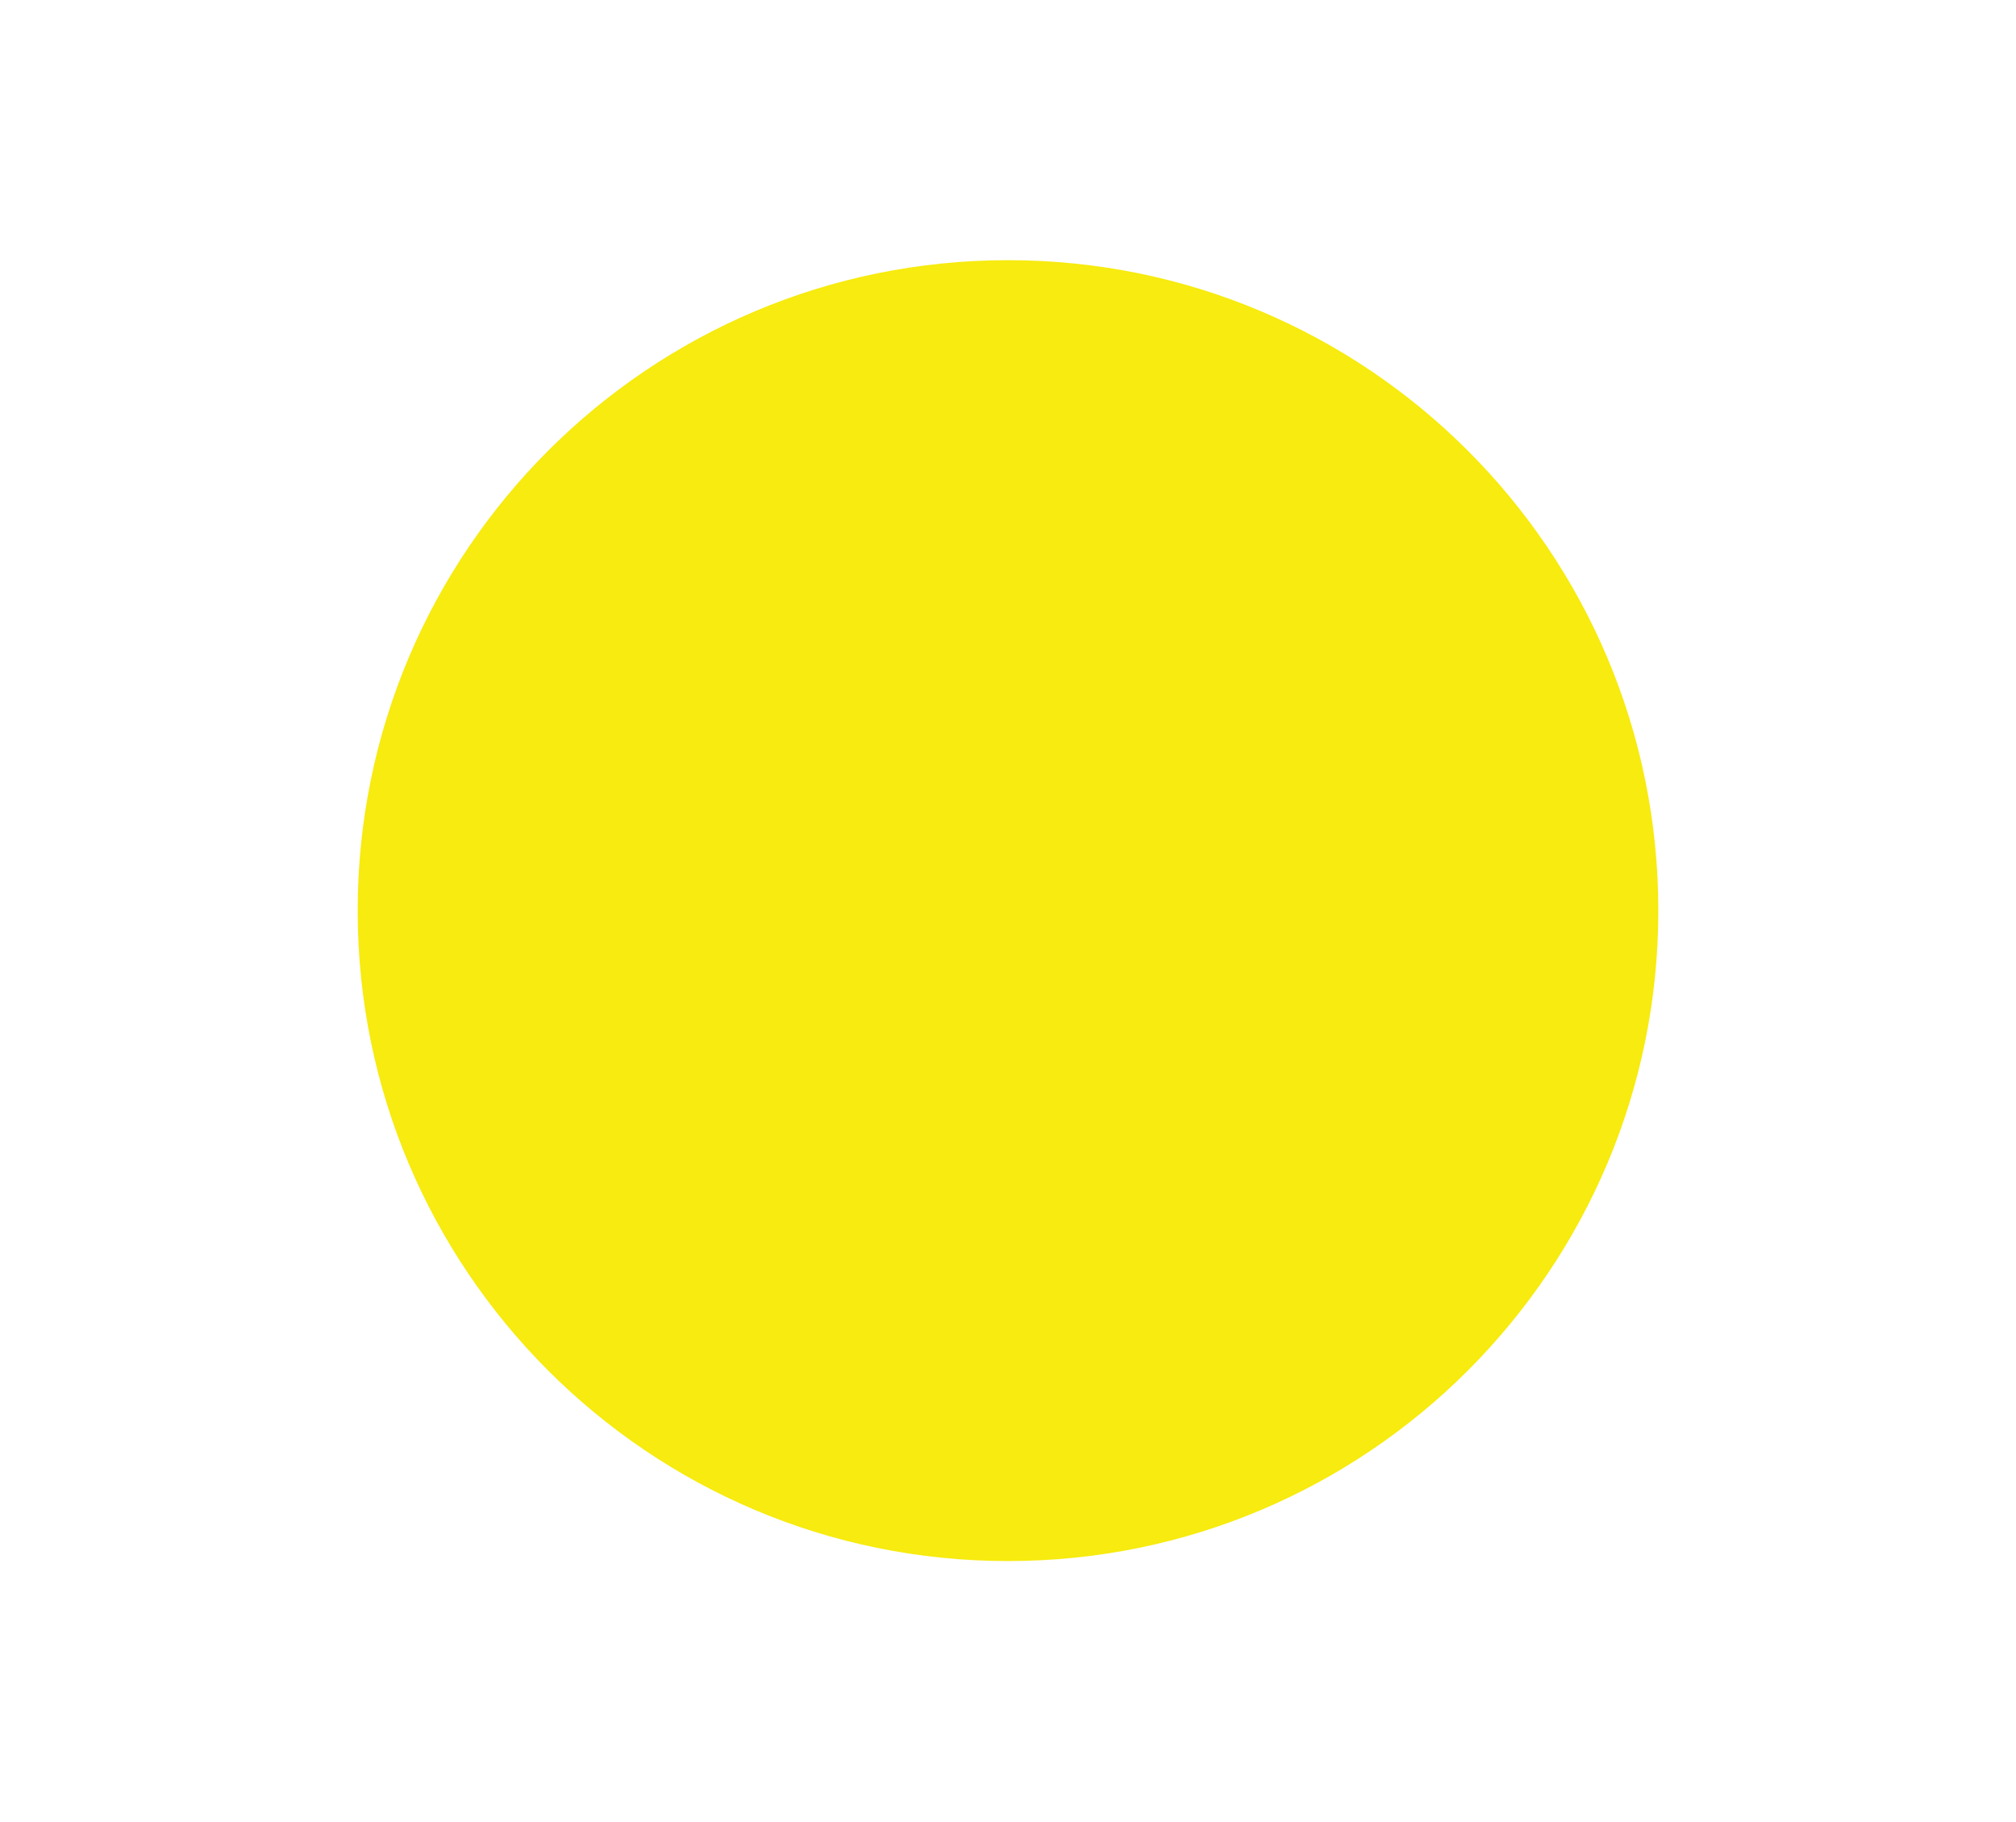
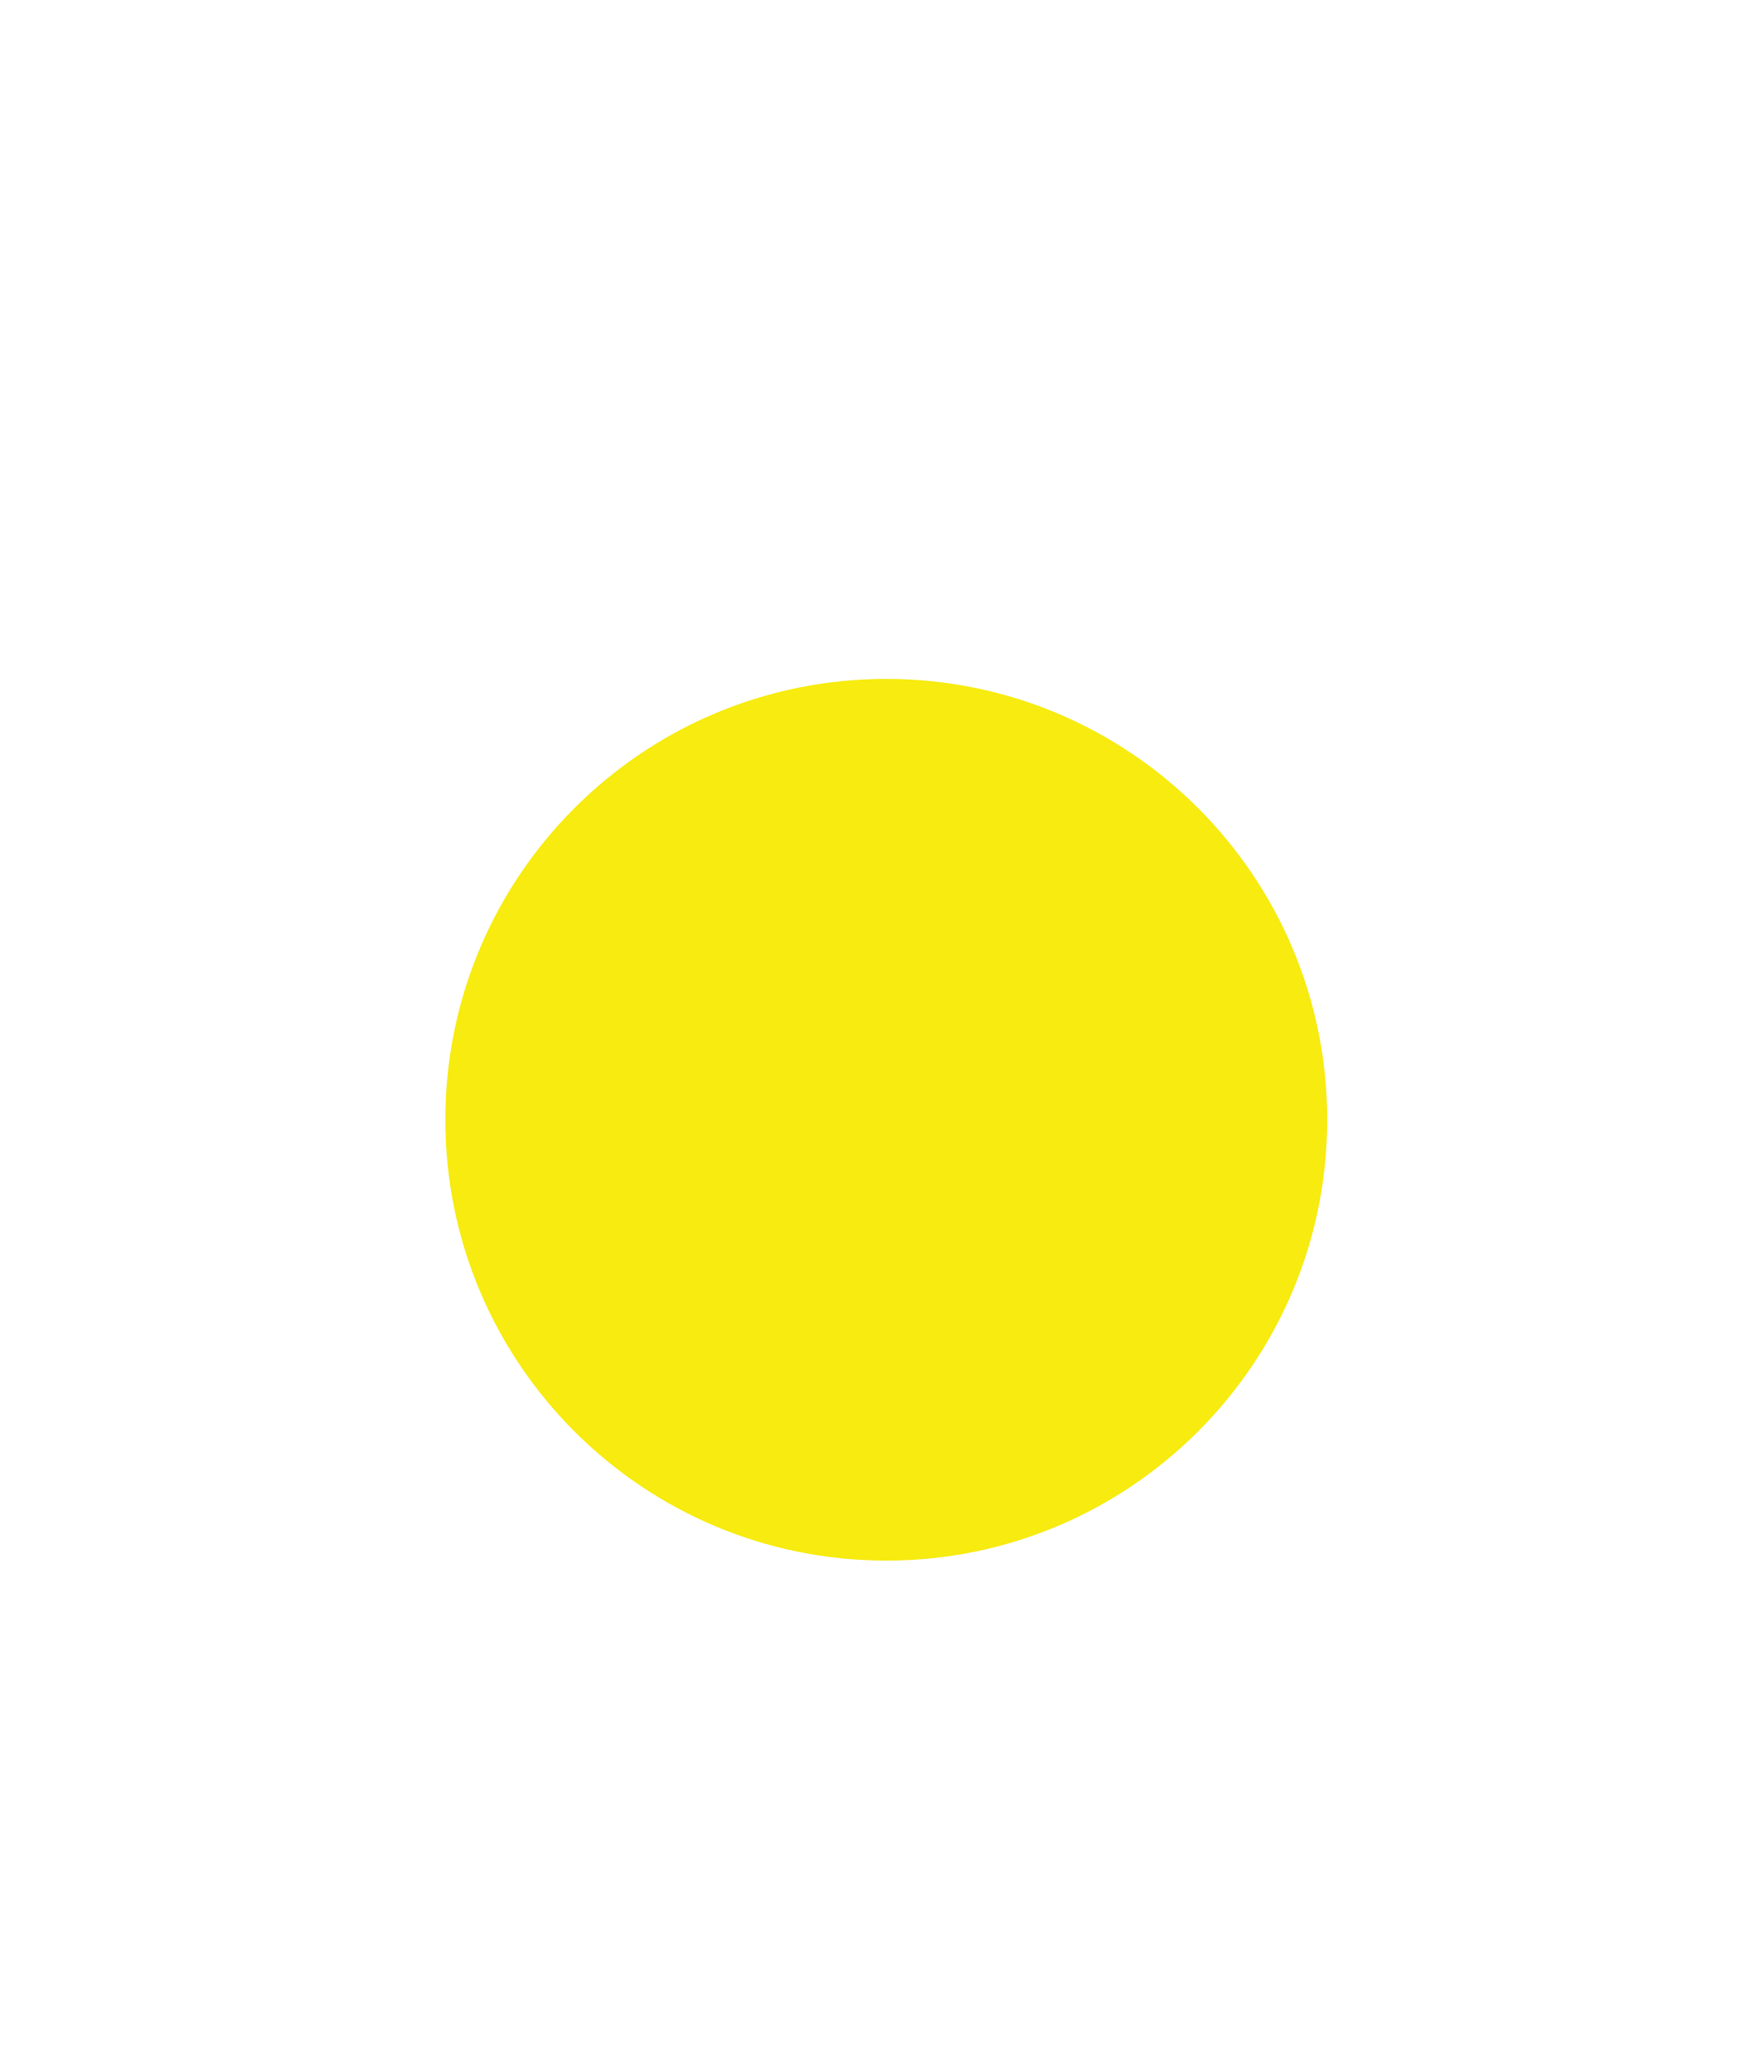
- <svg xmlns="http://www.w3.org/2000/svg" version="1.1" x="0px" y="0px" width="155px" height="140px" viewBox="0 0 155 140" enable-background="new 0 0 155 140" xml:space="preserve">
+ <svg xmlns="http://www.w3.org/2000/svg" version="1.1" id="Layer_1" x="0px" y="0px" width="200px" height="235px" viewBox="0 0 200 235" enable-background="new 0 0 200 235" xml:space="preserve">
+   <g id="main_1_">
+     <g id="Progress_1_">
+ 	</g>
+     <g id="Text_1_">
+ 	</g>
+     <circle fill="#F7EB0F" cx="100.5" cy="127" r="50" />
+   </g>
  <g id="Ext">
</g>
  <g id="Guides">
</g>
  <g id="_x31_2_Col_Grid_1_" display="none" enable-background="new    ">
    <g id="Rectangle_xA0_Image_23_" display="inline" opacity="0.102">
	</g>
    <g id="Rectangle_xA0_Image_21_" display="inline" opacity="0.102">
	</g>
    <g id="Rectangle_xA0_Image_19_" display="inline" opacity="0.102">
	</g>
    <g id="Rectangle_xA0_Image_17_" display="inline" opacity="0.102">
	</g>
    <g id="Rectangle_xA0_Image_15_" display="inline" opacity="0.102">
	</g>
    <g id="Rectangle_xA0_Image_13_" display="inline" opacity="0.102">
	</g>
    <g id="Rectangle_xA0_Image_11_" display="inline" opacity="0.102">
	</g>
    <g id="Rectangle_xA0_Image_9_" display="inline" opacity="0.102">
	</g>
    <g id="Rectangle_xA0_Image_7_" display="inline" opacity="0.102">
	</g>
    <g id="Rectangle_xA0_Image_5_" display="inline" opacity="0.102">
	</g>
    <g id="Rectangle_xA0_Image_3_" display="inline" opacity="0.102">
	</g>
    <g id="Rectangle_xA0_Image_1_" display="inline" opacity="0.102">
	</g>
  </g>
  <g id="Bg">
</g>
  <g id="main">
    <g id="Progress">
	</g>
    <g id="Text">
	</g>
-     <circle fill="#F7EB0F" cx="77.5" cy="70" r="50" />
  </g>
  <g id="pane">
</g>
-   <g id="browserhead">
- </g>
</svg>
